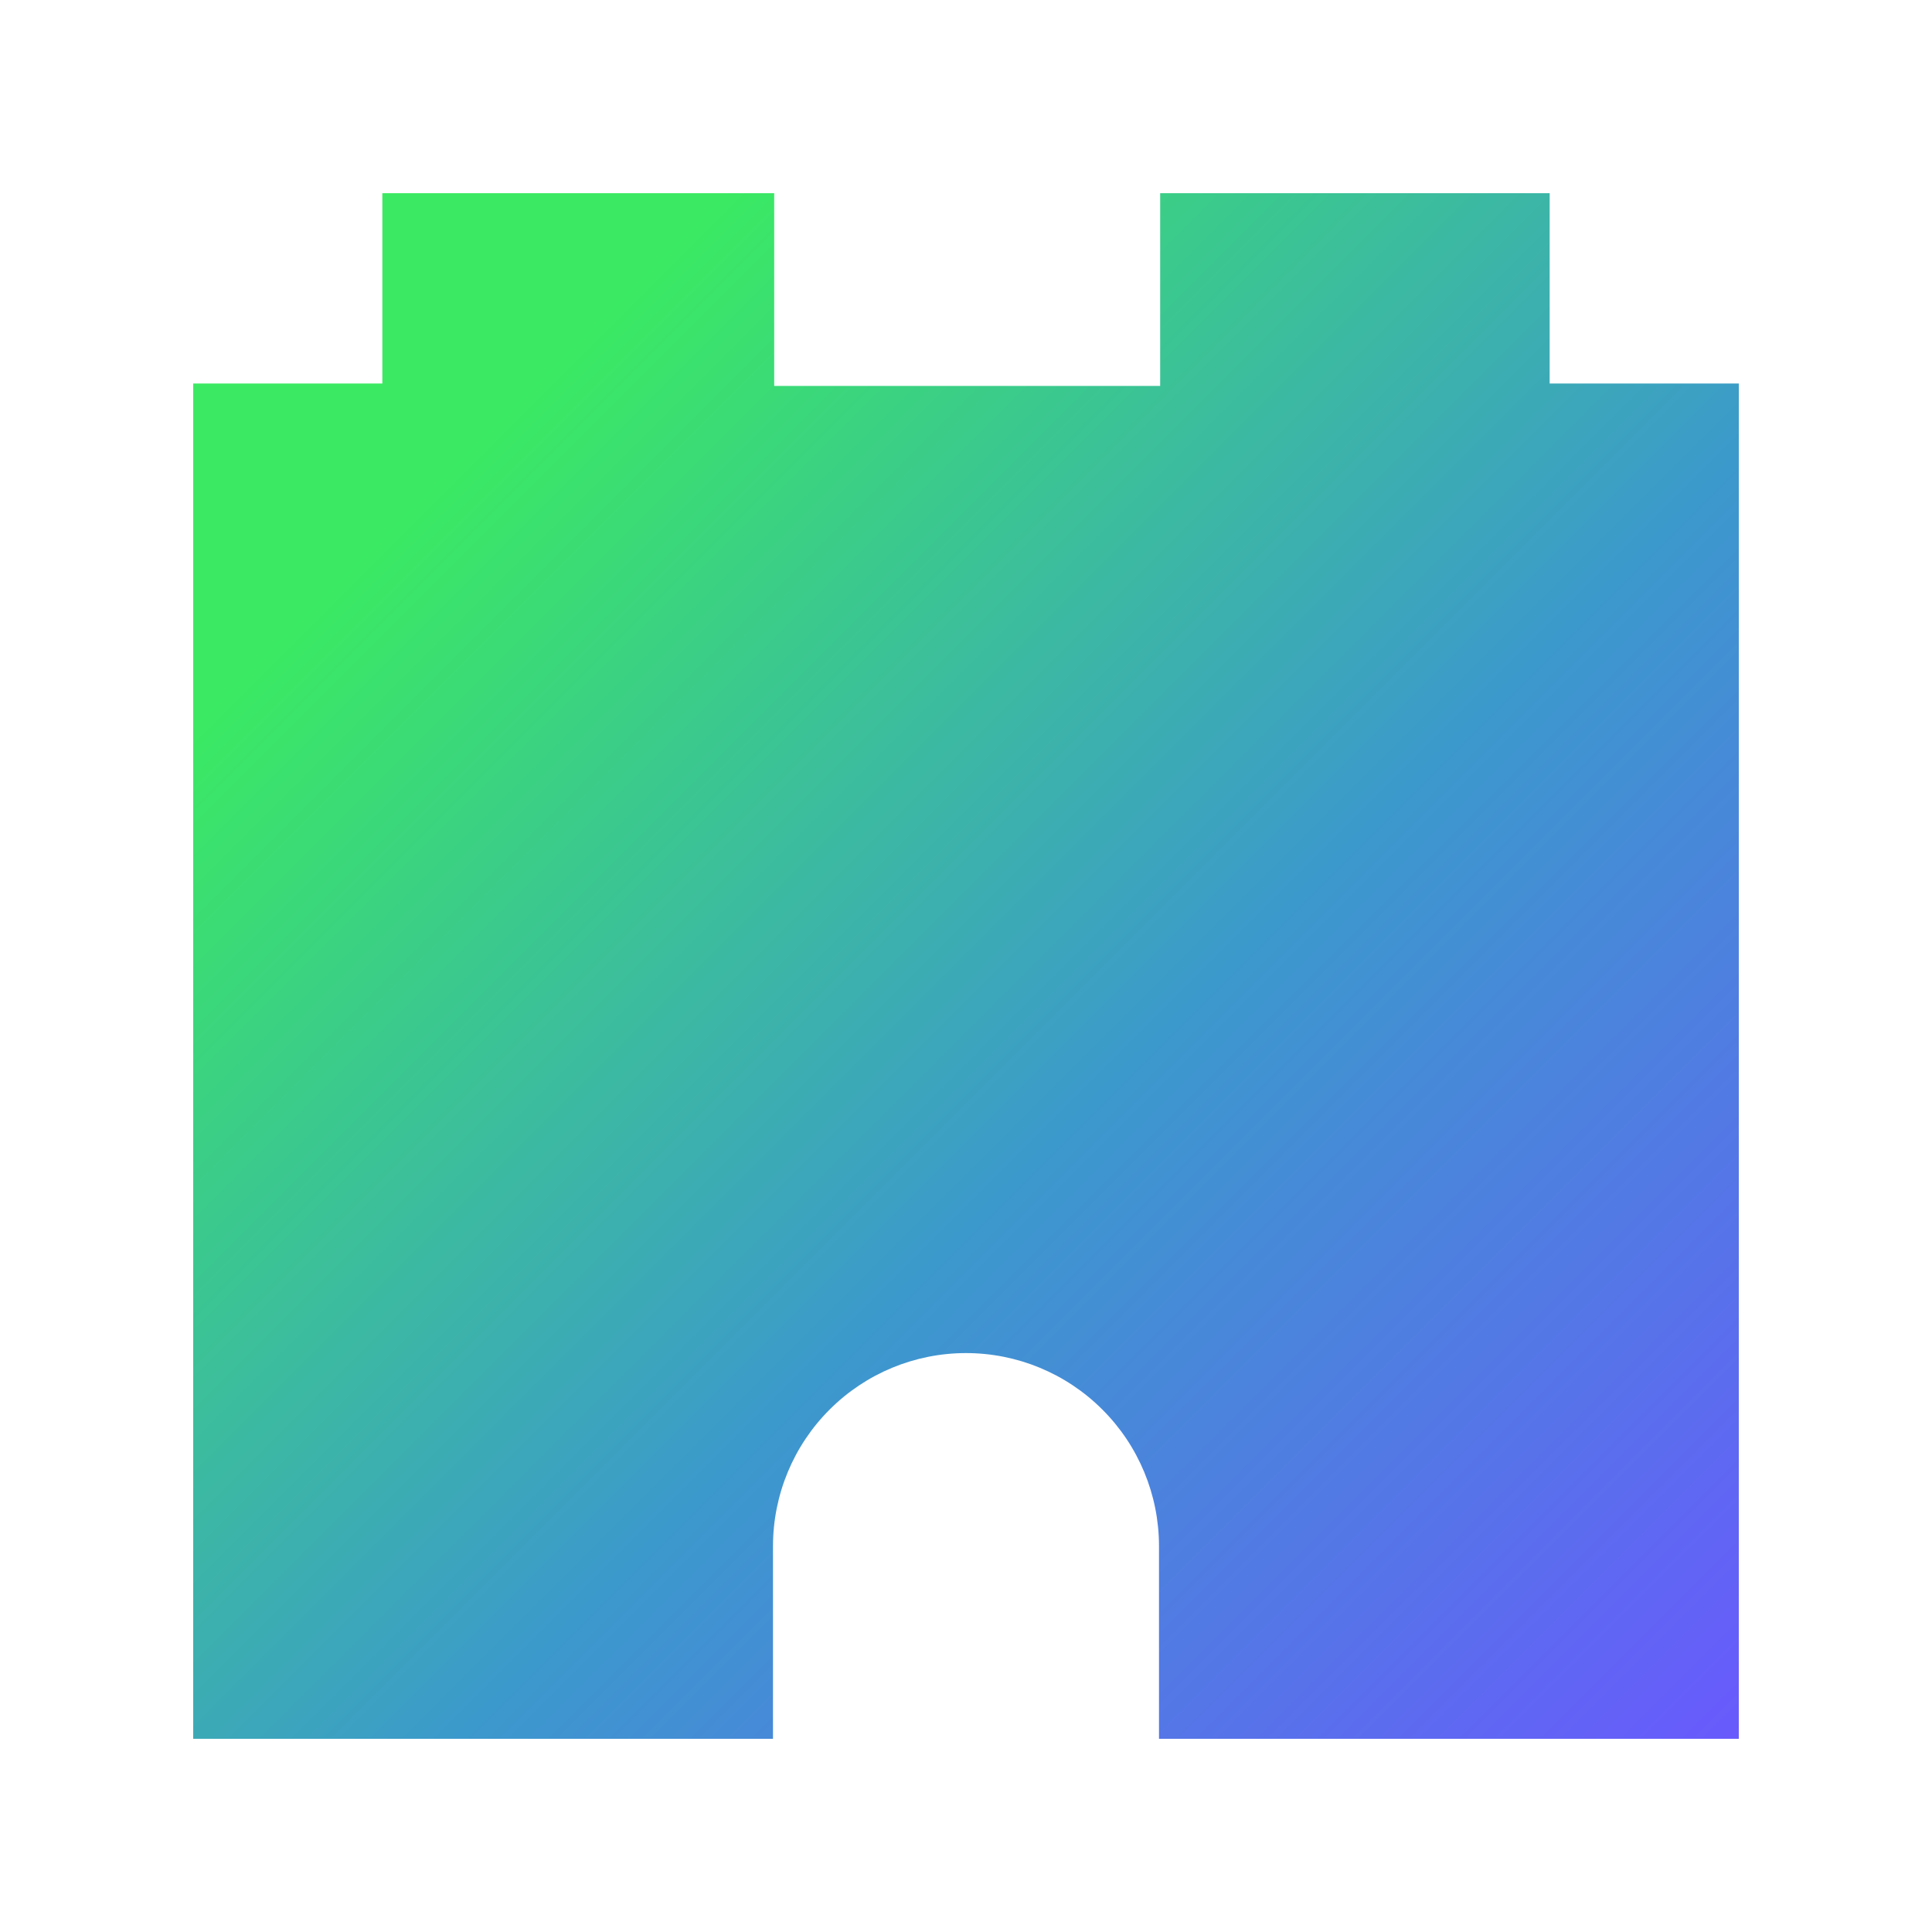
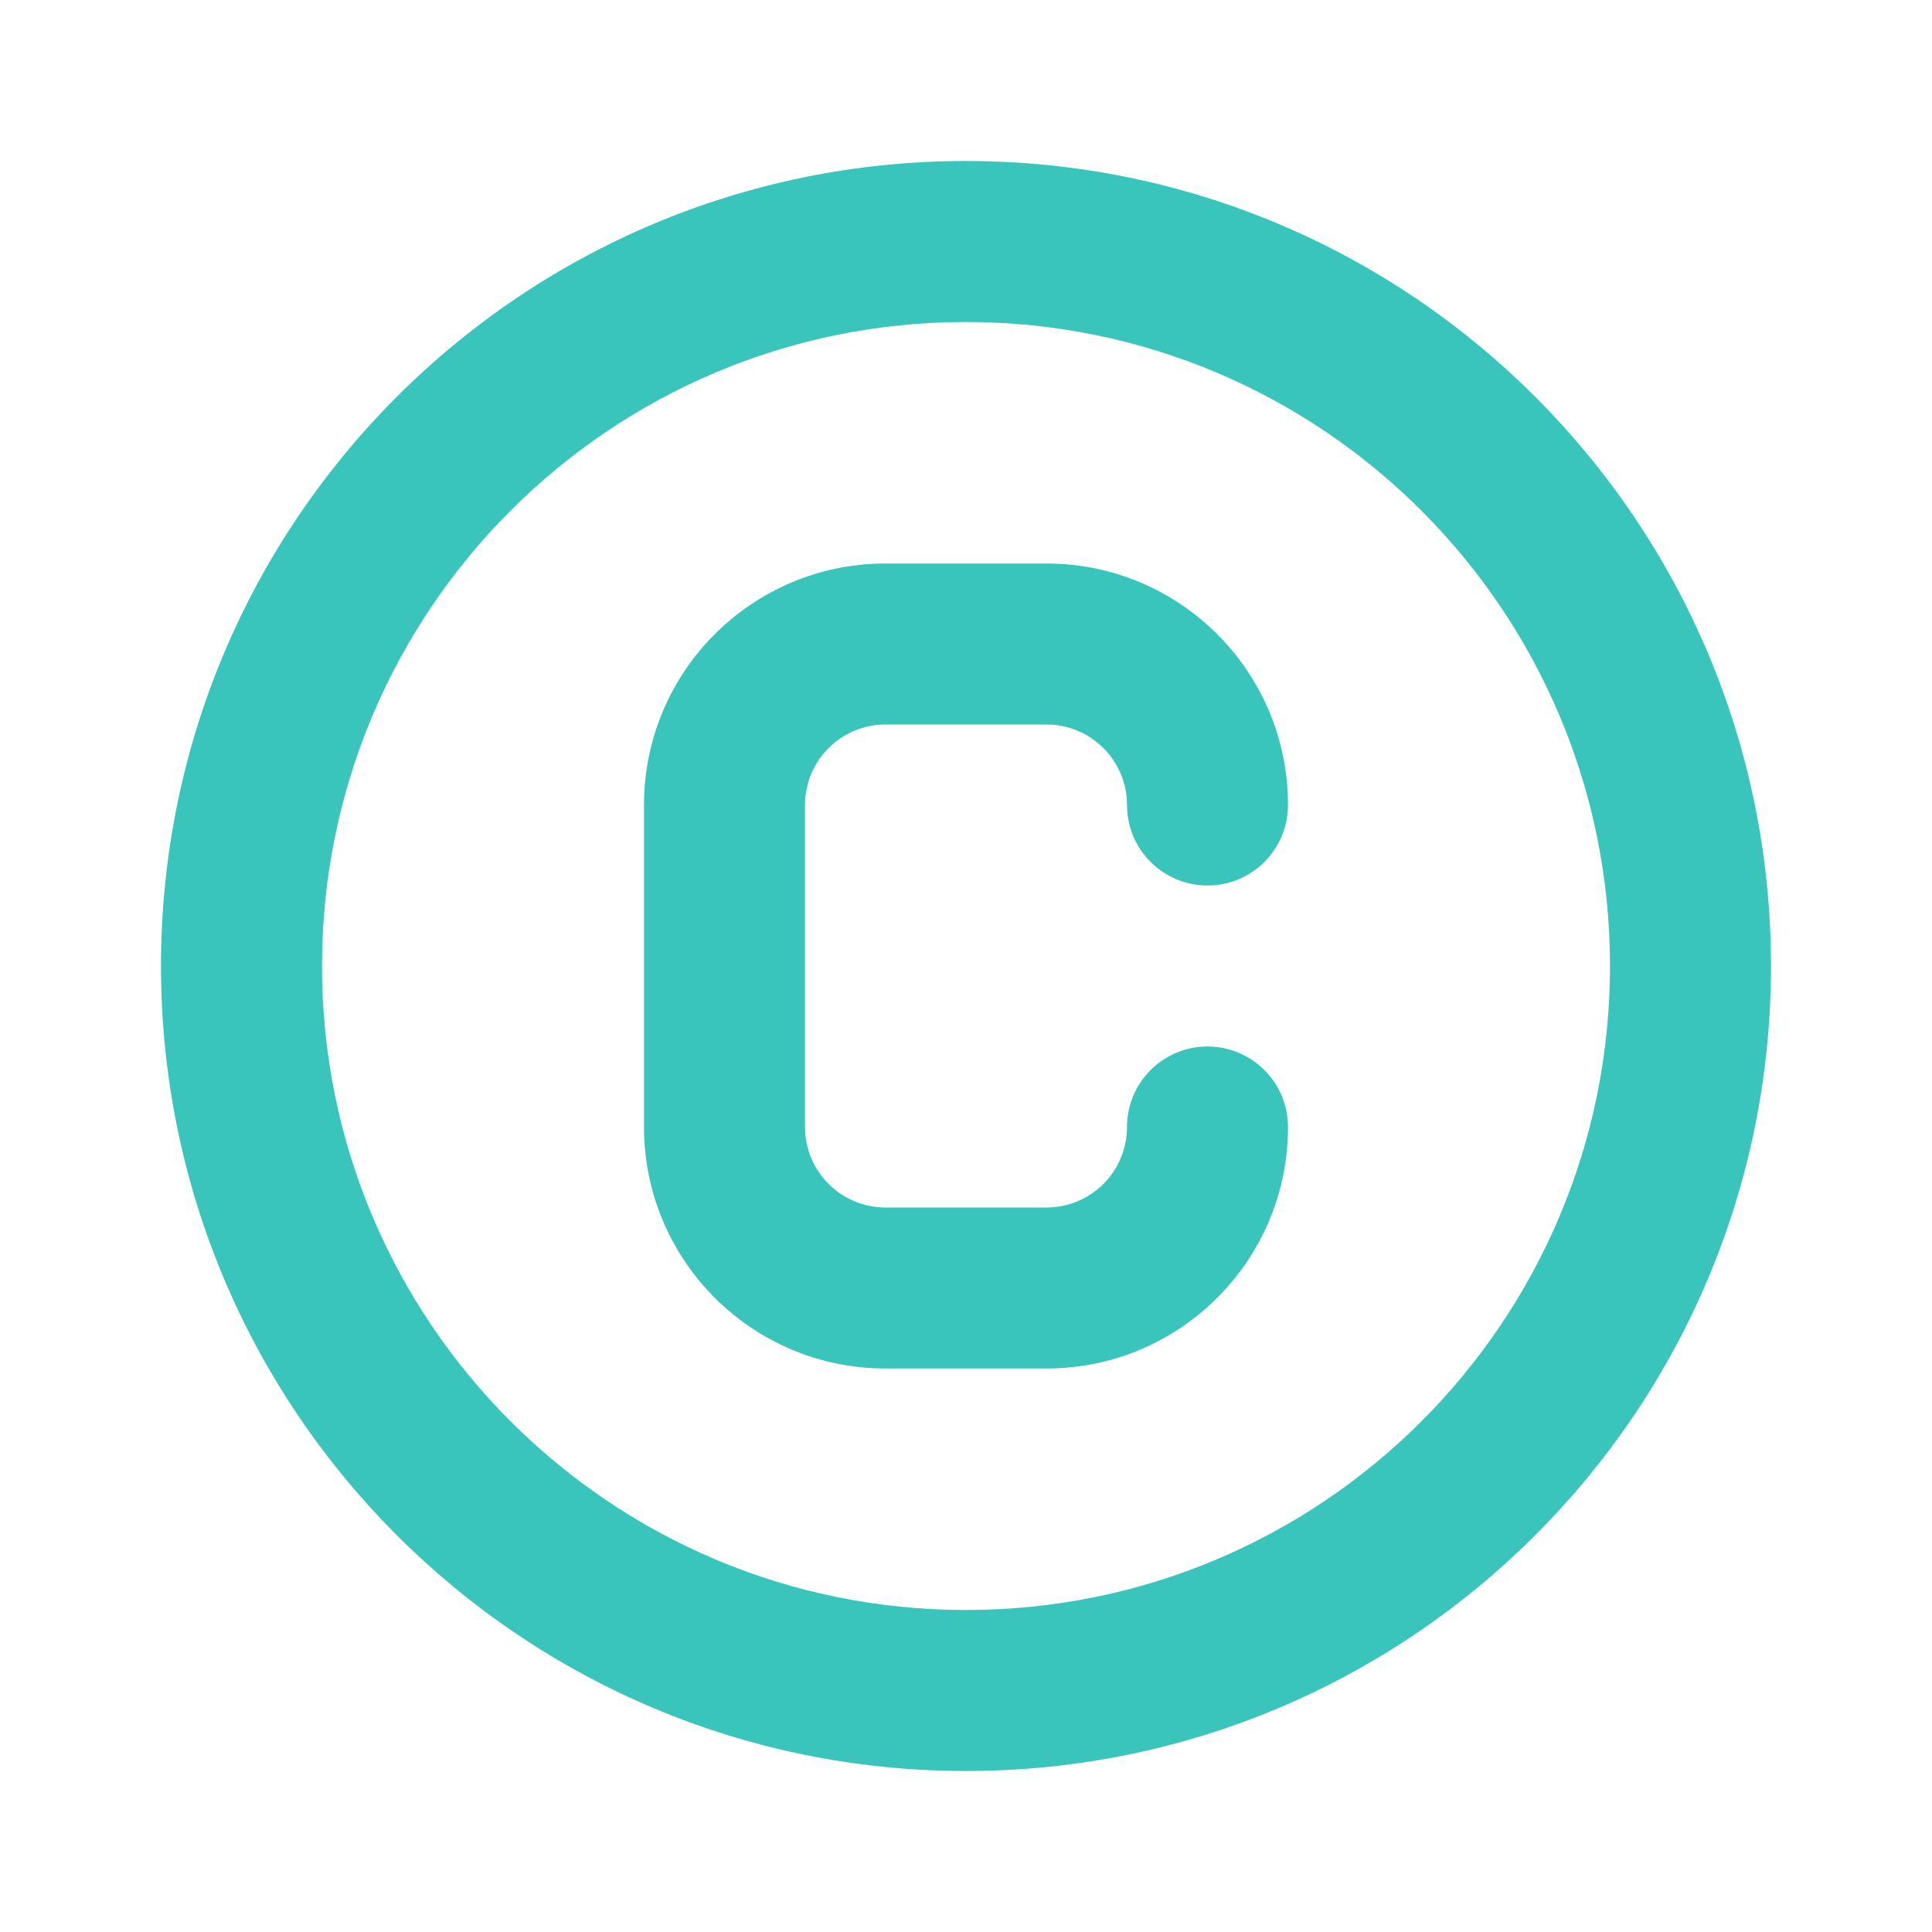
- <svg xmlns="http://www.w3.org/2000/svg" width="40" height="40" viewBox="0 0 40 40" fill="none">
-   <path d="M32.084 7.94V4H24.02V7.99H16.029V4H7.916V7.94H4V36H16.004V32.005C16.006 30.946 16.427 29.931 17.177 29.183C17.926 28.434 18.941 28.014 20 28.014C21.059 28.014 22.074 28.434 22.823 29.183C23.573 29.931 23.994 30.946 23.996 32.005V36H36V7.94H32.084Z" fill="url(#paint0_linear)" />
-   <defs>
-     <linearGradient id="paint0_linear" x1="2.942" y1="4.9" x2="37.777" y2="39.734" gradientUnits="userSpaceOnUse">
-       <stop offset="0.159" stop-color="#3BEA62" />
-       <stop offset="0.54" stop-color="#3C99CC" />
-       <stop offset="0.937" stop-color="#6B57FF" />
-     </linearGradient>
-   </defs>
+ <svg xmlns="http://www.w3.org/2000/svg" data-name="Layer 1" viewBox="0 0 24 24">
+   <path fill="#39C5BB" d="M11,9h2a1,1,0,0,1,1,1,1,1,0,0,0,2,0,3,3,0,0,0-3-3H11a3,3,0,0,0-3,3v4a3,3,0,0,0,3,3h2a3,3,0,0,0,3-3,1,1,0,0,0-2,0,1,1,0,0,1-1,1H11a1,1,0,0,1-1-1V10A1,1,0,0,1,11,9Zm1-7A10,10,0,1,0,22,12,10,10,0,0,0,12,2Zm0,18a8,8,0,1,1,8-8A8,8,0,0,1,12,20Z" />
</svg>
